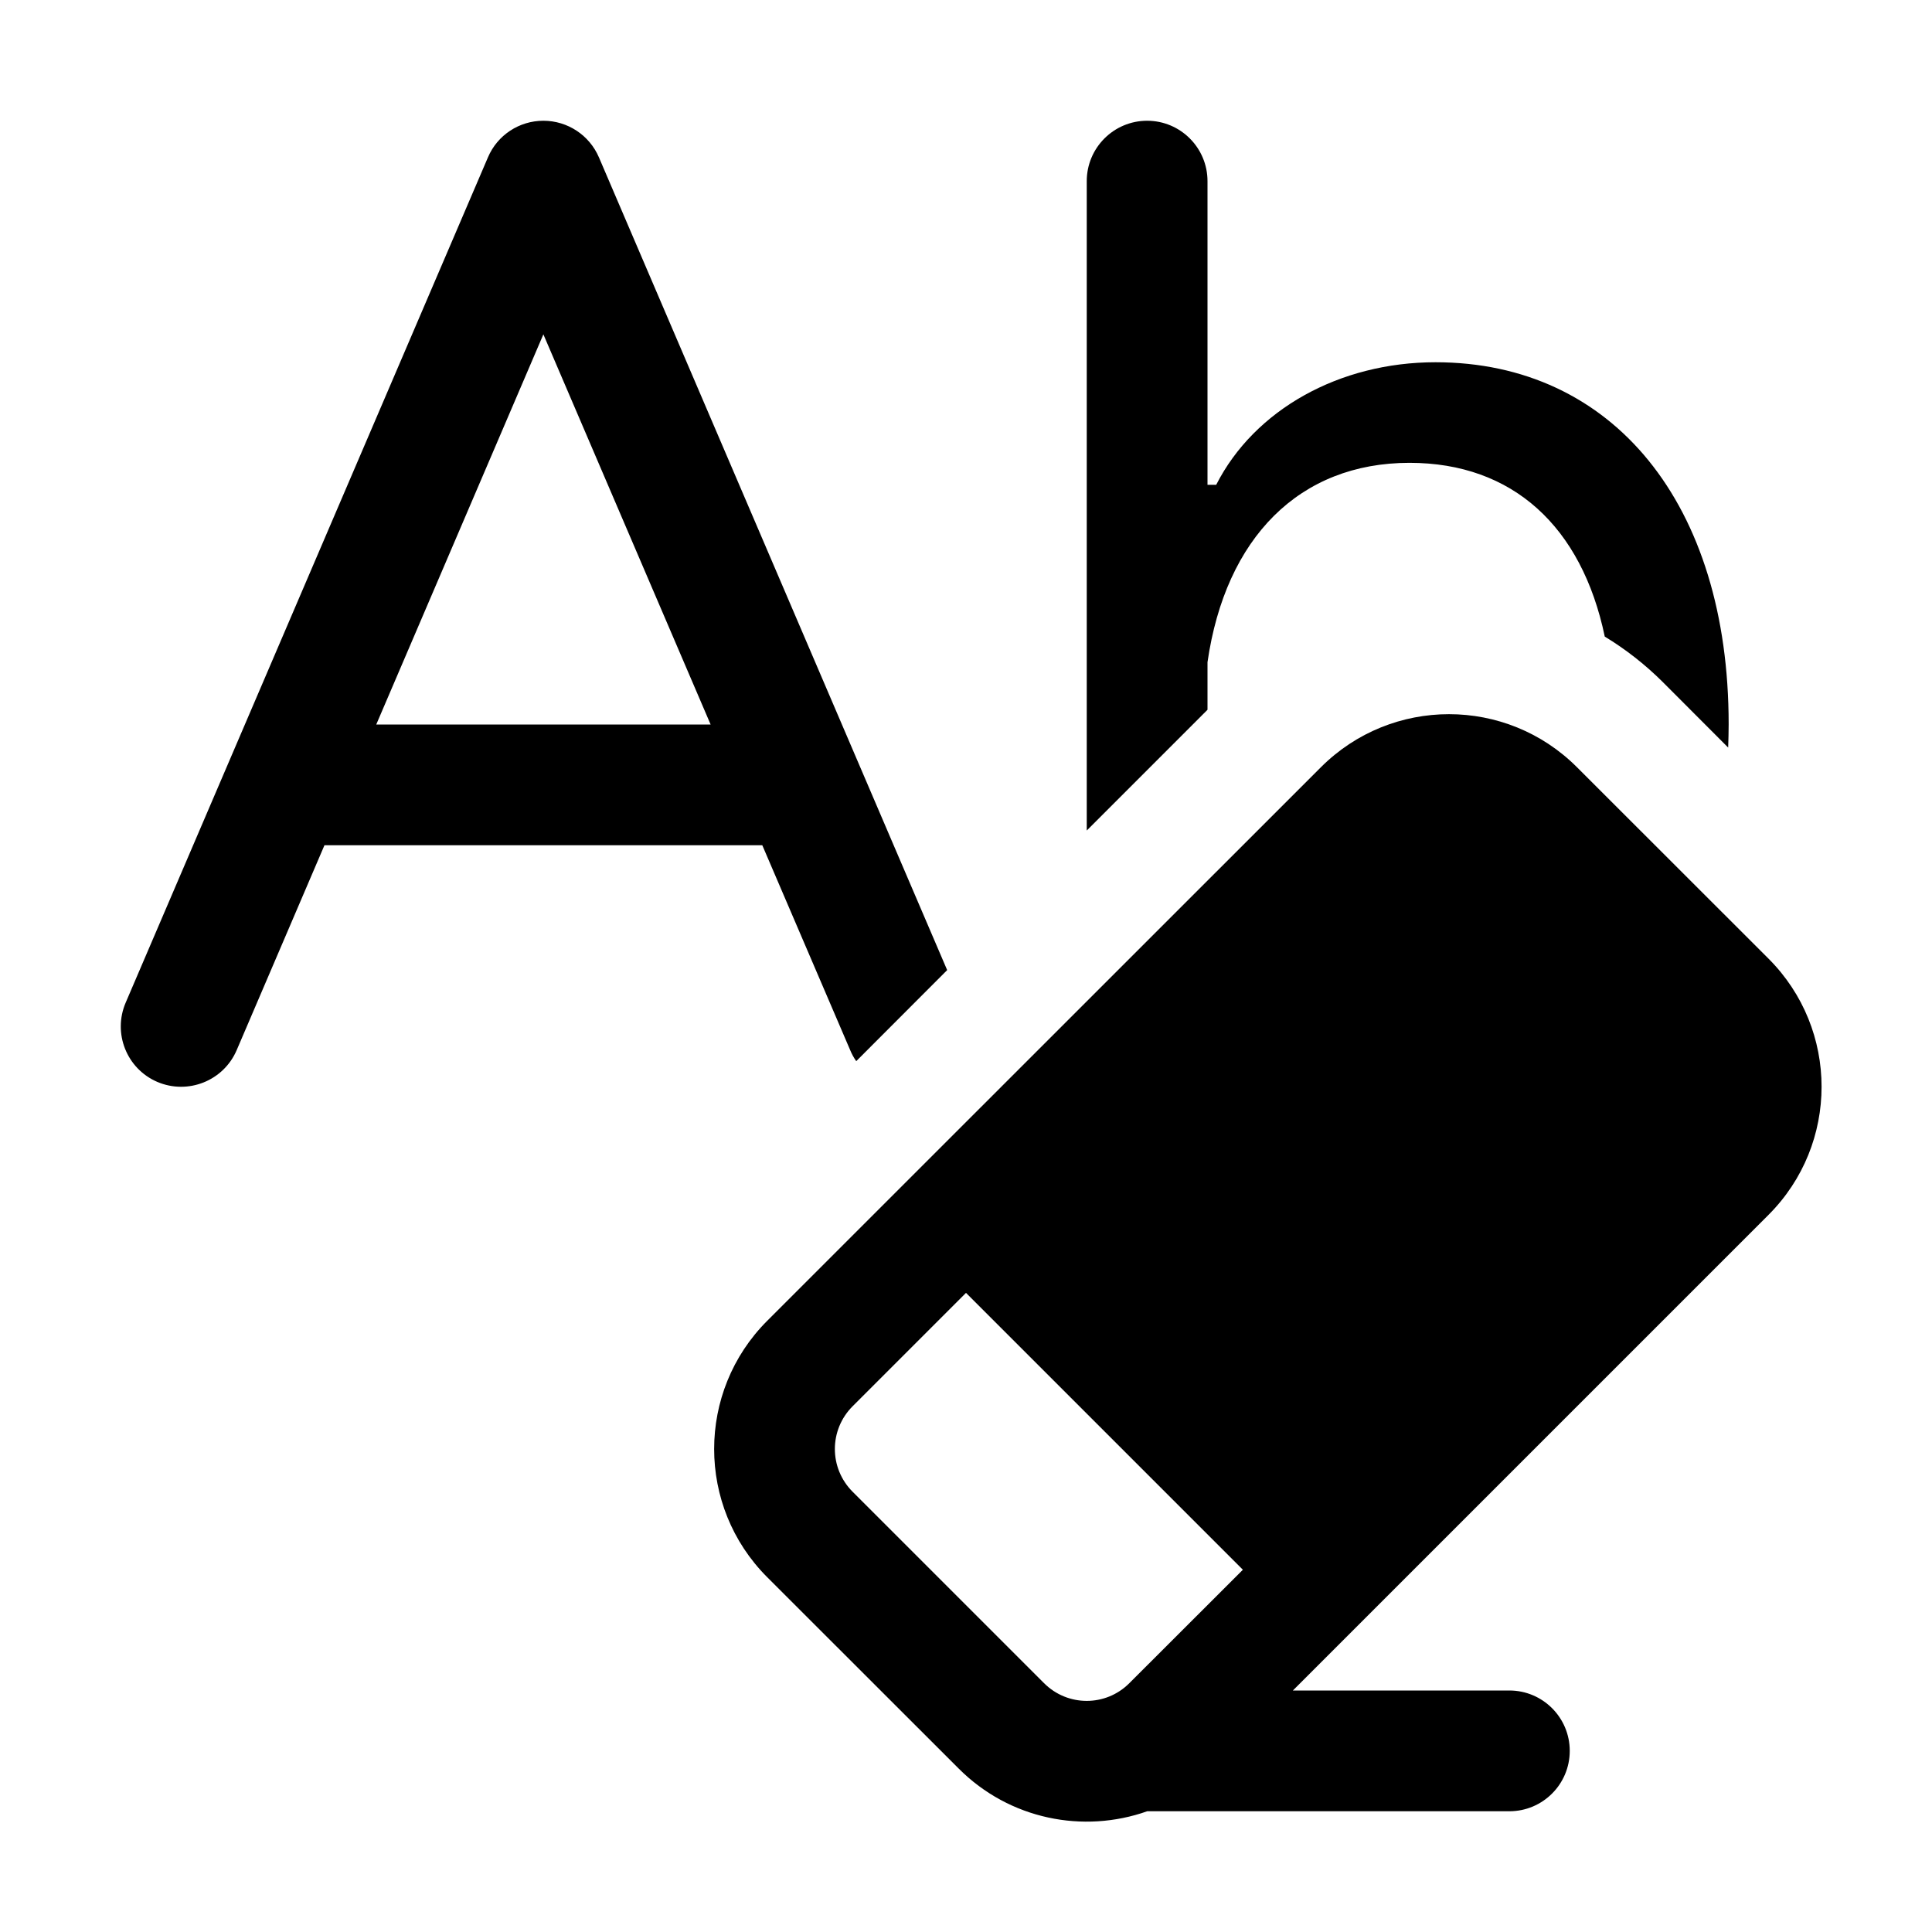
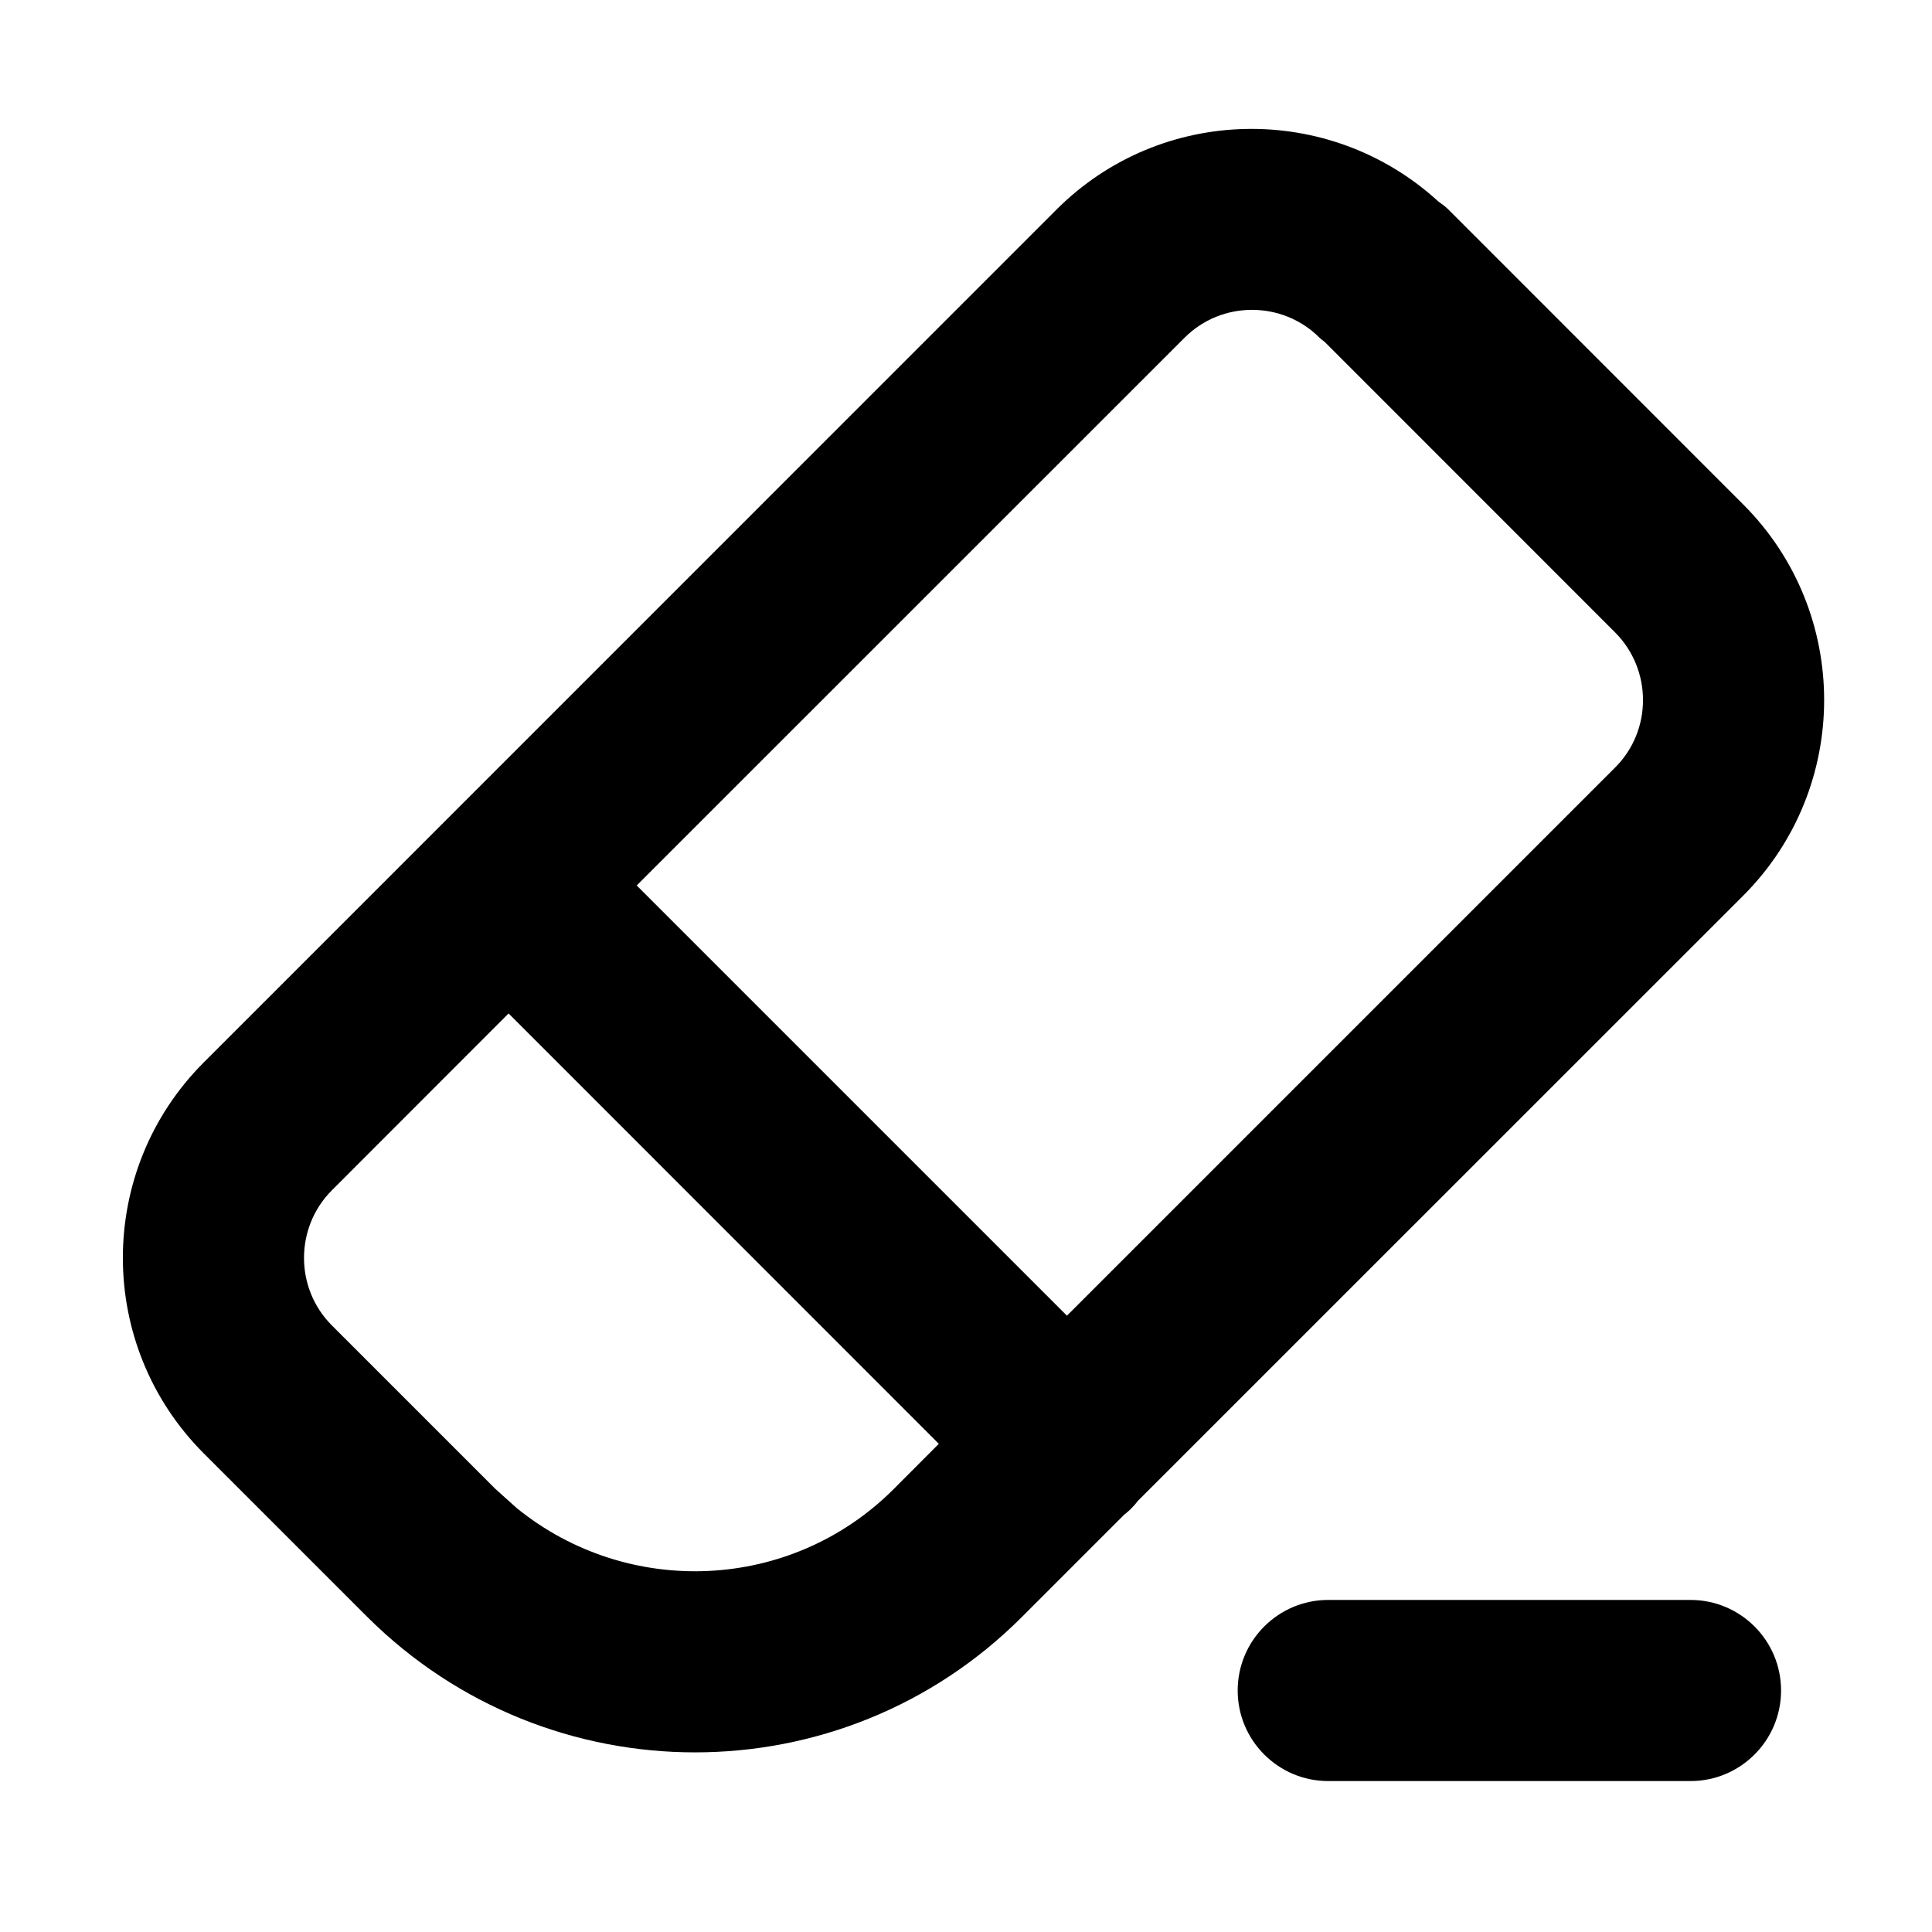
<svg xmlns="http://www.w3.org/2000/svg" width="16" height="16" viewBox="0 0 16 16">
-   <path d="M4.5 1C4.7 1 4.881 1.119 4.96 1.303L7.844 8.034L7.091 8.788C7.071 8.76 7.054 8.729 7.041 8.697L6.313 7H2.687L1.96 8.697C1.851 8.951 1.557 9.068 1.303 8.96C1.049 8.851 0.932 8.557 1.041 8.303L4.041 1.303C4.119 1.119 4.3 1 4.5 1ZM5.885 6L4.5 2.769L3.116 6H5.885ZM14.312 6.191C14.314 6.127 14.316 6.062 14.316 5.997C14.316 4.176 13.36 3 11.888 3C11.093 3 10.389 3.392 10.072 4.015H10V1.5C10 1.224 9.776 1 9.5 1C9.224 1 9 1.224 9 1.5V6.878L10 5.878V5.484C10.149 4.452 10.762 3.833 11.673 3.833C12.526 3.833 13.099 4.359 13.29 5.272C13.46 5.375 13.621 5.5 13.768 5.646L14.312 6.191ZM13.06 6.354C12.475 5.768 11.525 5.768 10.939 6.354L6.353 10.939C5.768 11.525 5.768 12.475 6.353 13.061L7.939 14.646C8.361 15.069 8.973 15.187 9.501 15H12.5C12.776 15 13 14.776 13 14.5C13 14.224 12.776 14 12.5 14H10.707L14.646 10.061C15.232 9.475 15.232 8.525 14.646 7.939L13.06 6.354ZM8 10.707L10.293 13L9.353 13.939C9.158 14.135 8.842 14.135 8.646 13.939L7.061 12.354C6.865 12.158 6.865 11.842 7.061 11.646L8 10.707Z" />
+   <path d="M14 13.25C14.414 13.25 14.75 13.586 14.75 14C14.75 14.414 14.414 14.75 14 14.75H11C10.586 14.75 10.25 14.414 10.25 14C10.25 13.586 10.586 13.25 11 13.25H14Z" />
+   <path d="M8.749 1.736C9.618 0.867 11.013 0.846 11.911 1.668C11.94 1.689 11.97 1.71 11.996 1.736L14.437 4.178C15.33 5.071 15.33 6.523 14.437 7.417L9.425 12.428C9.408 12.45 9.39 12.471 9.37 12.491C9.351 12.511 9.33 12.528 9.309 12.545L8.462 13.392C6.967 14.887 4.545 14.884 3.045 13.394L1.688 12.037C0.794 11.143 0.794 9.691 1.688 8.798L8.749 1.736ZM2.748 9.858C2.441 10.166 2.441 10.669 2.748 10.976L4.102 12.33L4.28 12.49C5.202 13.237 6.551 13.182 7.401 12.332L7.775 11.957L4.212 8.393L2.748 9.858ZM10.928 2.797C10.62 2.489 10.117 2.489 9.81 2.797L5.273 7.333L8.836 10.896L13.376 6.356C13.684 6.049 13.683 5.546 13.376 5.238L10.971 2.832C10.957 2.82 10.941 2.81 10.928 2.797Z" fill-rule="evenodd" clip-rule="evenodd" />
</svg>
